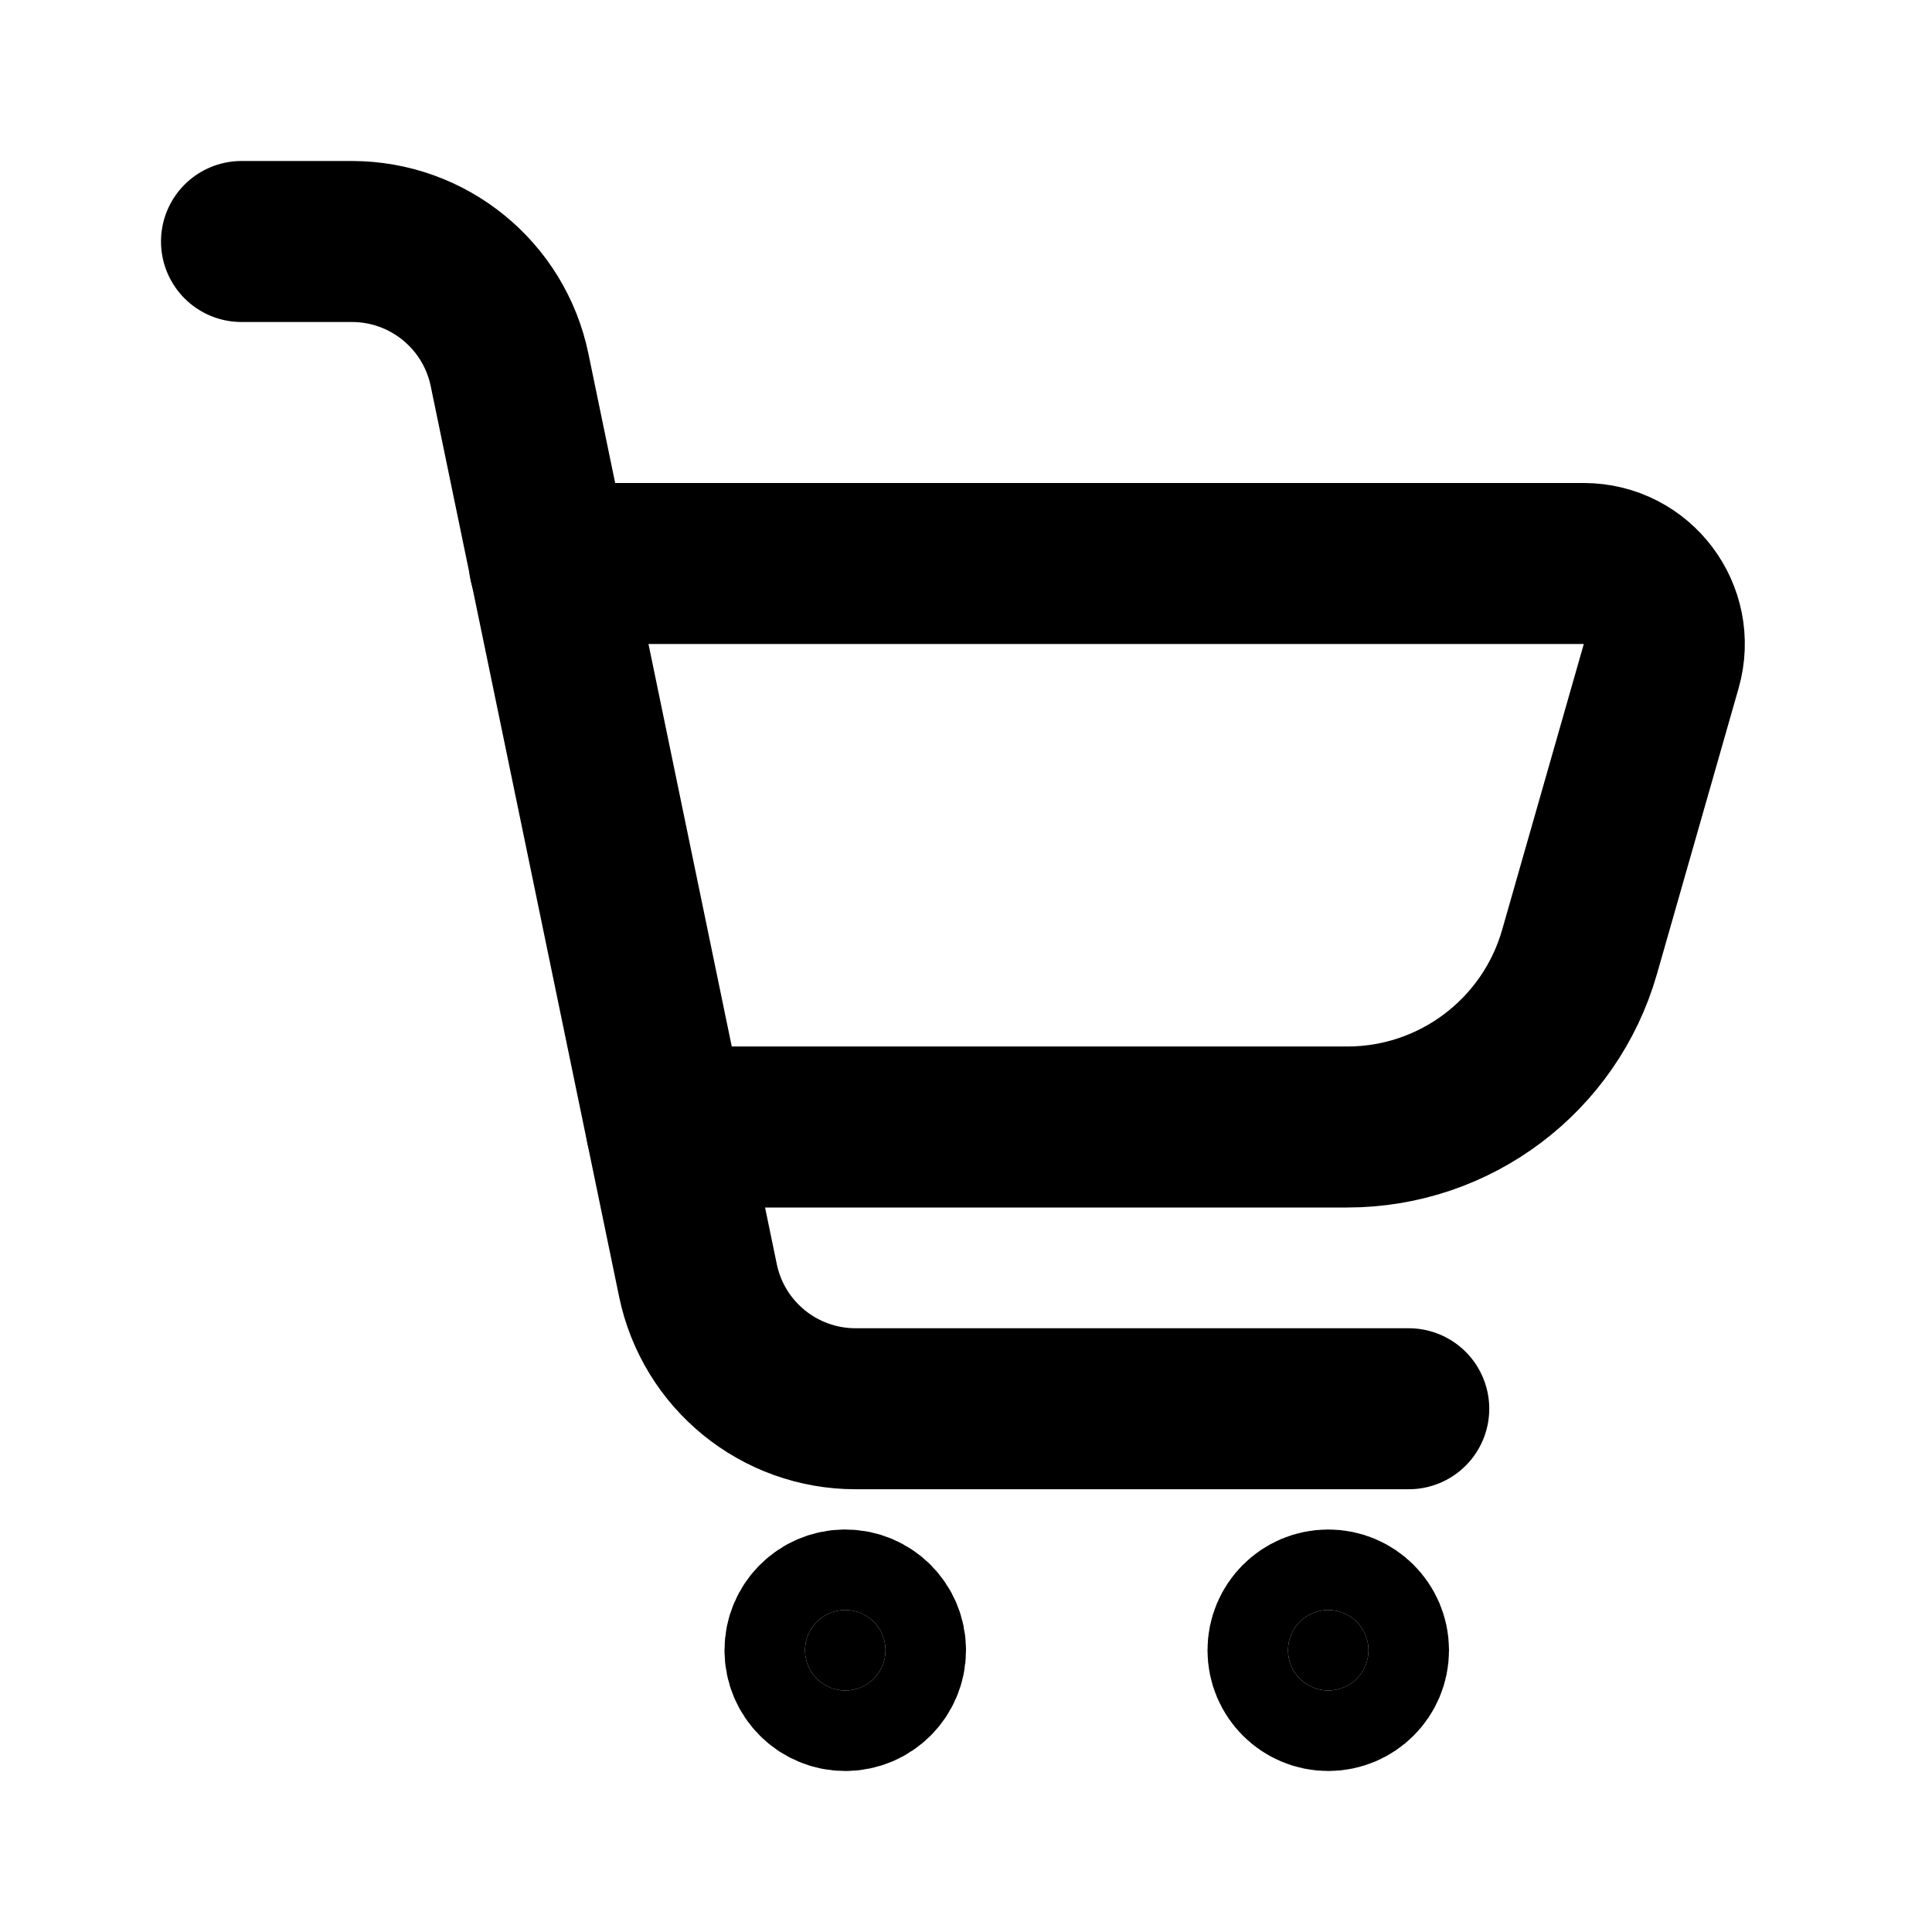
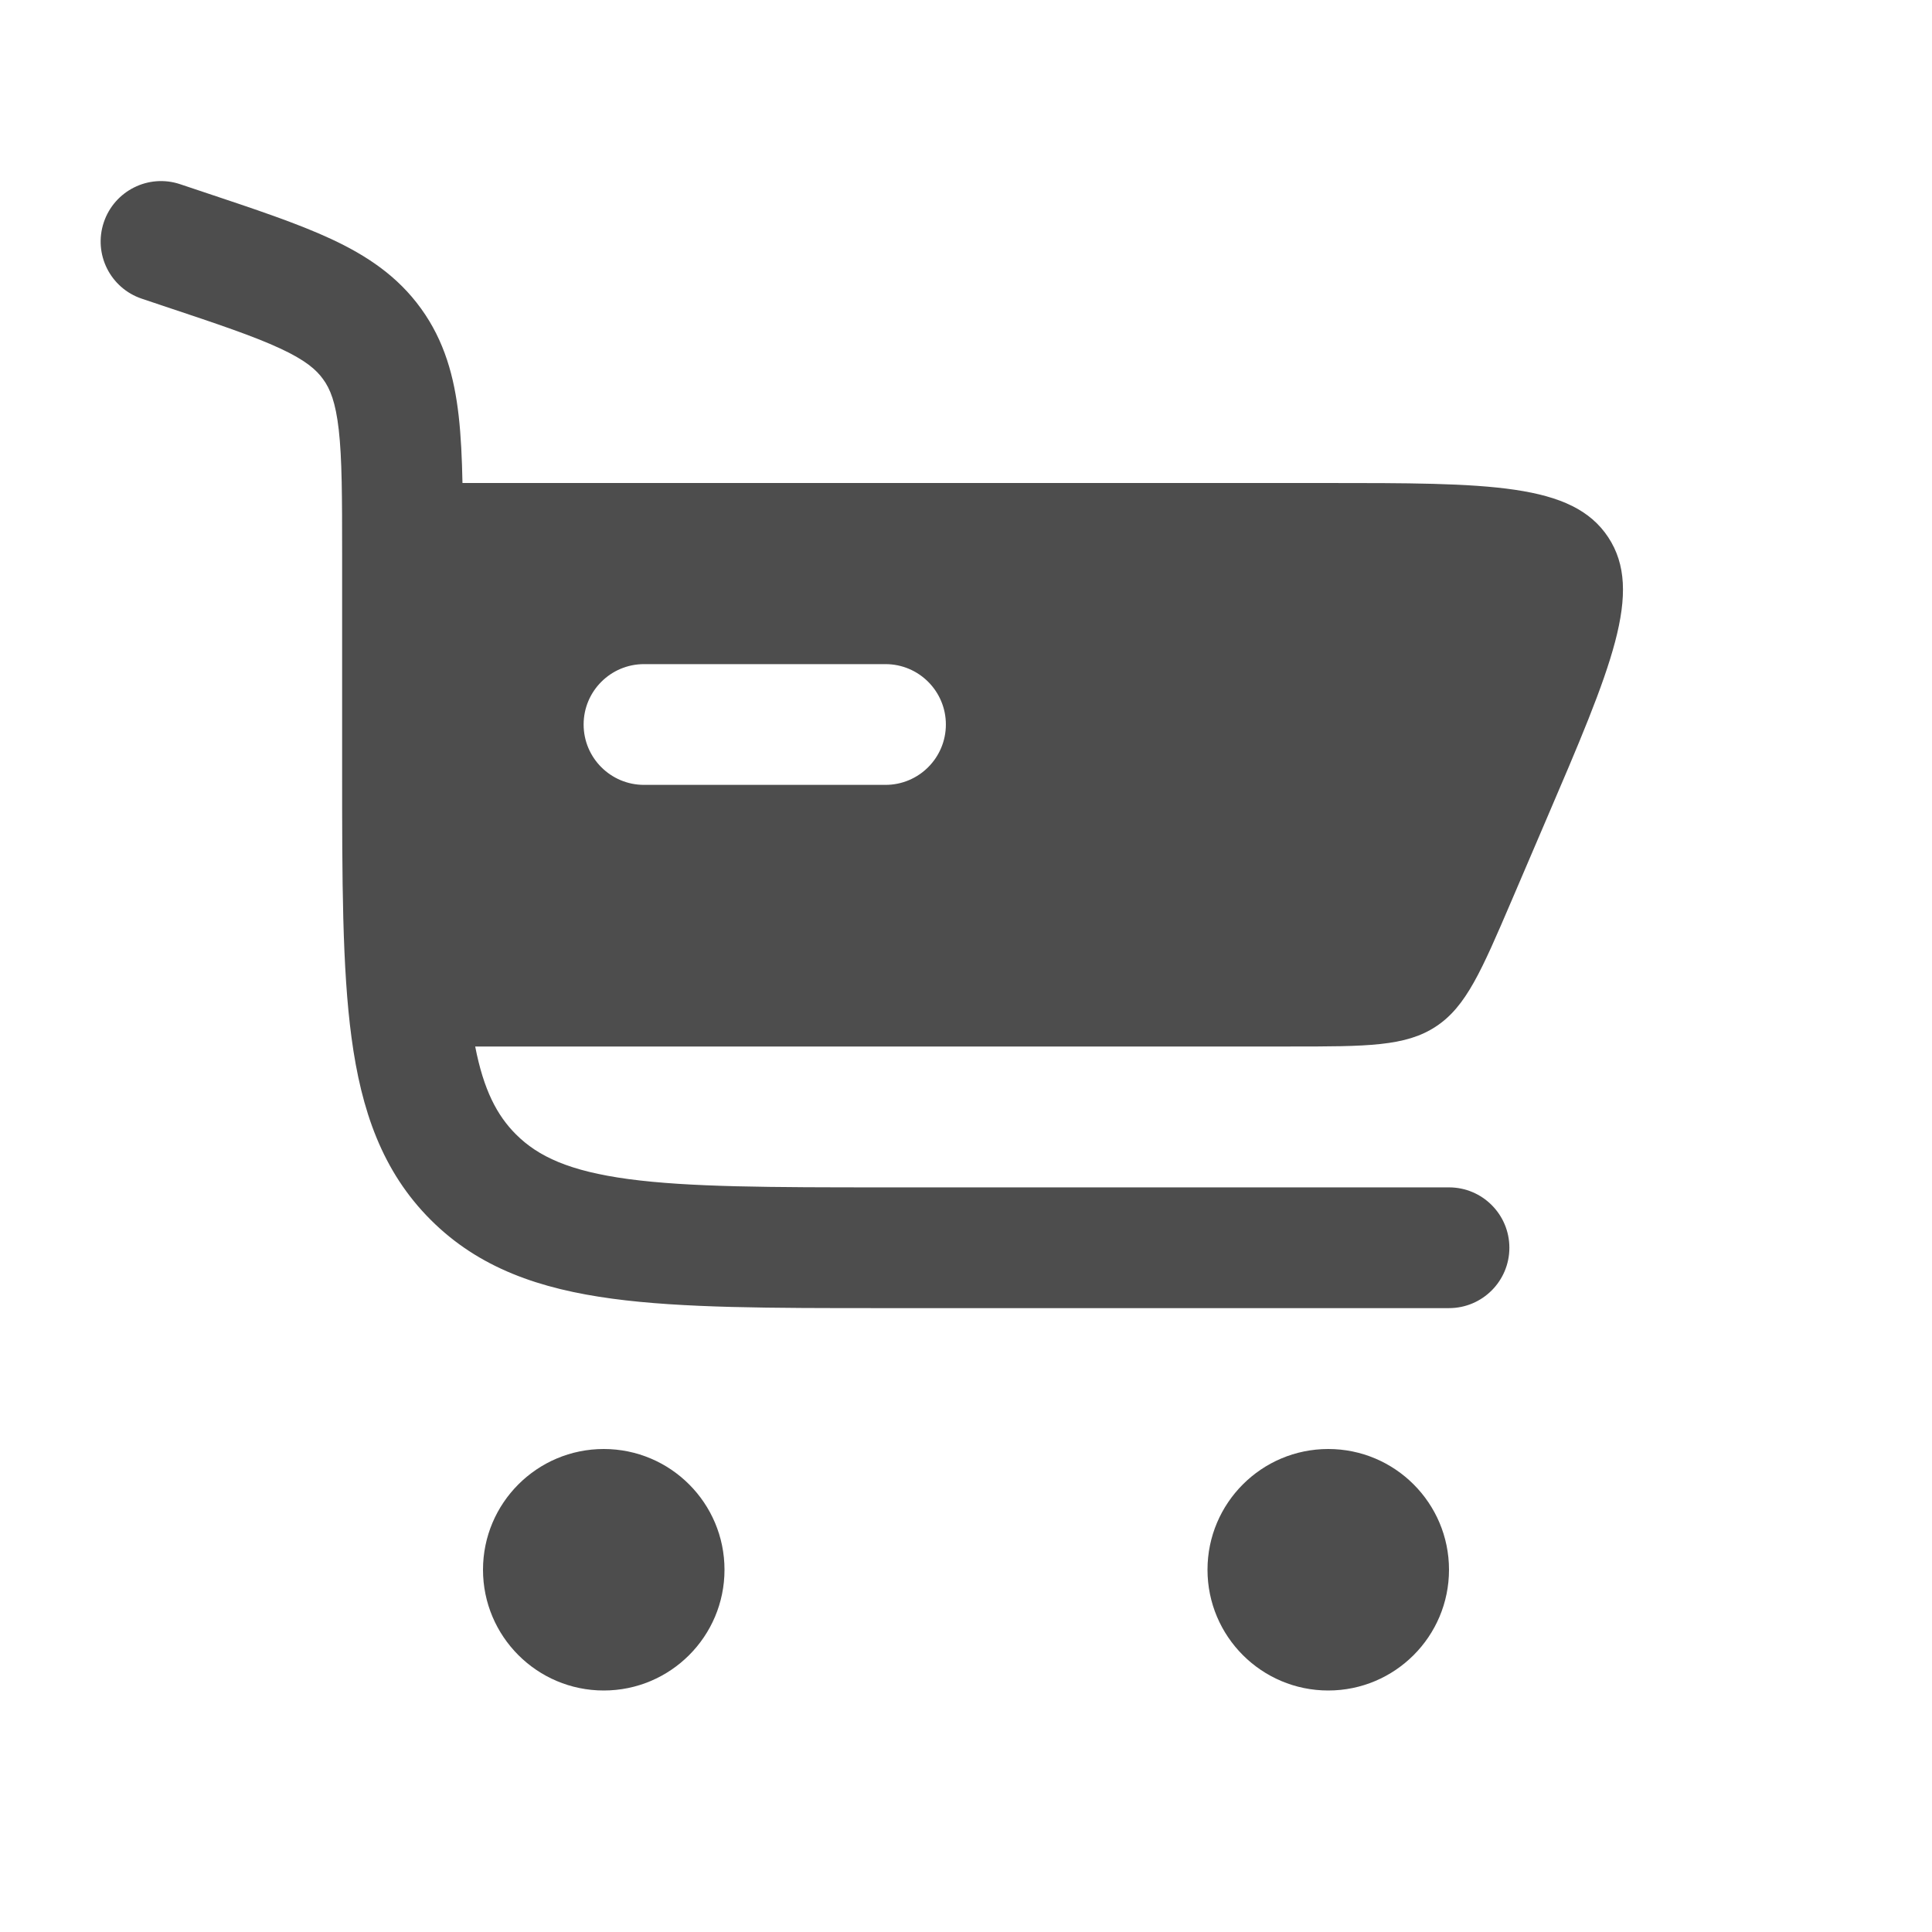
<svg xmlns="http://www.w3.org/2000/svg" width="800px" height="800px" viewBox="0 0 24 24" fill="none">
-   <path d="M3 3H4.371C5.32 3 6.138 3.666 6.33 4.595L8.67 15.905C8.862 16.834 9.68 17.5 10.629 17.5H17.5" stroke="#000000" stroke-width="2" stroke-linecap="round" stroke-linejoin="round" />
-   <path d="M6.824 7H19.674C20.339 7 20.818 7.636 20.636 8.275L19.622 11.824C19.254 13.112 18.076 14 16.737 14H8.277" stroke="#000000" stroke-width="2" stroke-linecap="round" stroke-linejoin="round" />
-   <circle cx="16.5" cy="20.5" r="0.5" fill="#000000" stroke="#000000" stroke-width="2" stroke-linecap="round" stroke-linejoin="round" />
-   <circle cx="0.5" cy="0.5" r="0.5" transform="matrix(1 0 0 -1 10 21)" fill="#000000" stroke="#000000" stroke-width="2" stroke-linecap="round" stroke-linejoin="round" />
+   <path fill-rule="evenodd" clip-rule="evenodd" d="M1.289 2.763C1.42 2.37 1.844 2.157 2.237 2.288L2.542 2.39C3.168 2.599 3.697 2.775 4.114 2.969C4.556 3.175 4.94 3.43 5.231 3.834C5.522 4.237 5.643 4.682 5.698 5.167C5.726 5.415 5.739 5.692 5.745 6H16.451C18.506 6 19.533 6 19.978 6.674C20.422 7.348 20.018 8.293 19.208 10.182L18.78 11.182C18.402 12.064 18.213 12.505 17.837 12.752C17.461 13 16.982 13 16.022 13H5.903C6.008 13.54 6.174 13.856 6.409 14.091C6.686 14.368 7.075 14.548 7.808 14.647C8.564 14.748 9.565 14.75 11 14.75H18C18.414 14.75 18.75 15.086 18.75 15.5C18.75 15.914 18.414 16.25 18 16.25H10.945C9.578 16.25 8.475 16.25 7.608 16.133C6.708 16.012 5.95 15.754 5.349 15.152C4.747 14.55 4.488 13.792 4.367 12.892C4.25 12.025 4.25 10.922 4.25 9.555L4.25 6.883C4.25 6.17 4.249 5.698 4.208 5.337C4.169 4.995 4.101 4.83 4.014 4.711C3.928 4.591 3.793 4.474 3.481 4.329C3.152 4.176 2.704 4.025 2.028 3.8L1.763 3.711C1.37 3.58 1.158 3.156 1.289 2.763ZM8 8.25C7.586 8.25 7.25 8.586 7.25 9C7.25 9.414 7.586 9.75 8 9.75H11C11.414 9.75 11.75 9.414 11.75 9C11.75 8.586 11.414 8.25 11 8.25H8Z" fill="#4d4d4d" />
+   <path d="M7.5 18C8.328 18 9 18.672 9 19.5C9 20.328 8.328 21 7.5 21C6.672 21 6 20.328 6 19.5C6 18.672 6.672 18 7.5 18Z" fill="#4d4d4d" />
+   <path d="M16.5 18C17.328 18 18 18.672 18 19.5C18 20.328 17.328 21 16.5 21C15.672 21 15 20.328 15 19.5C15 18.672 15.672 18 16.5 18Z" fill="#4d4d4d" />
</svg>
